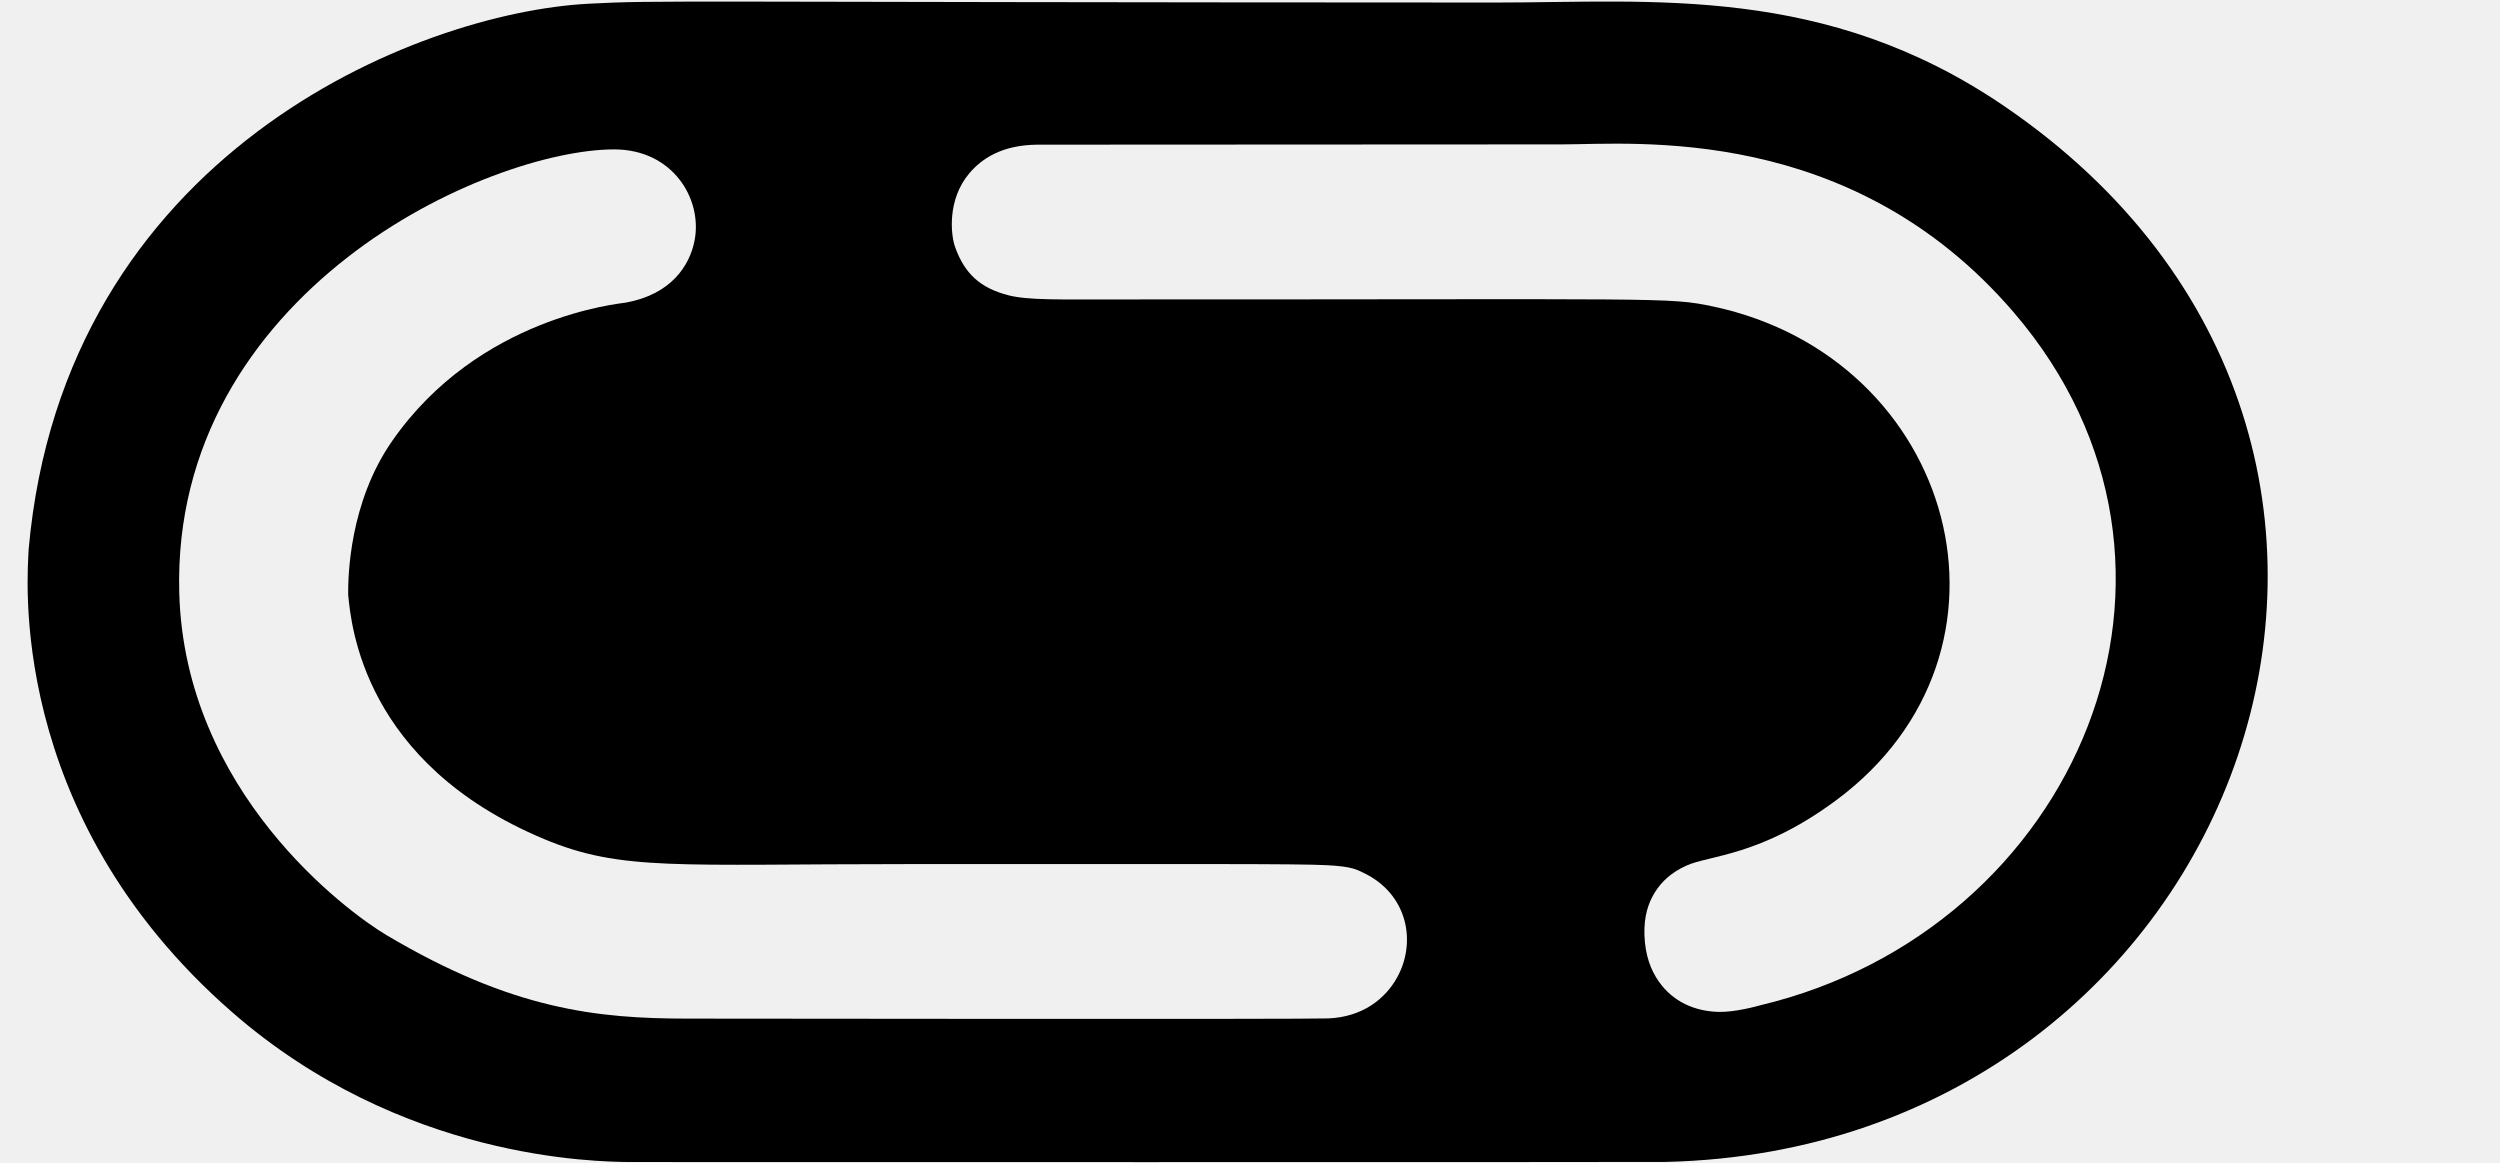
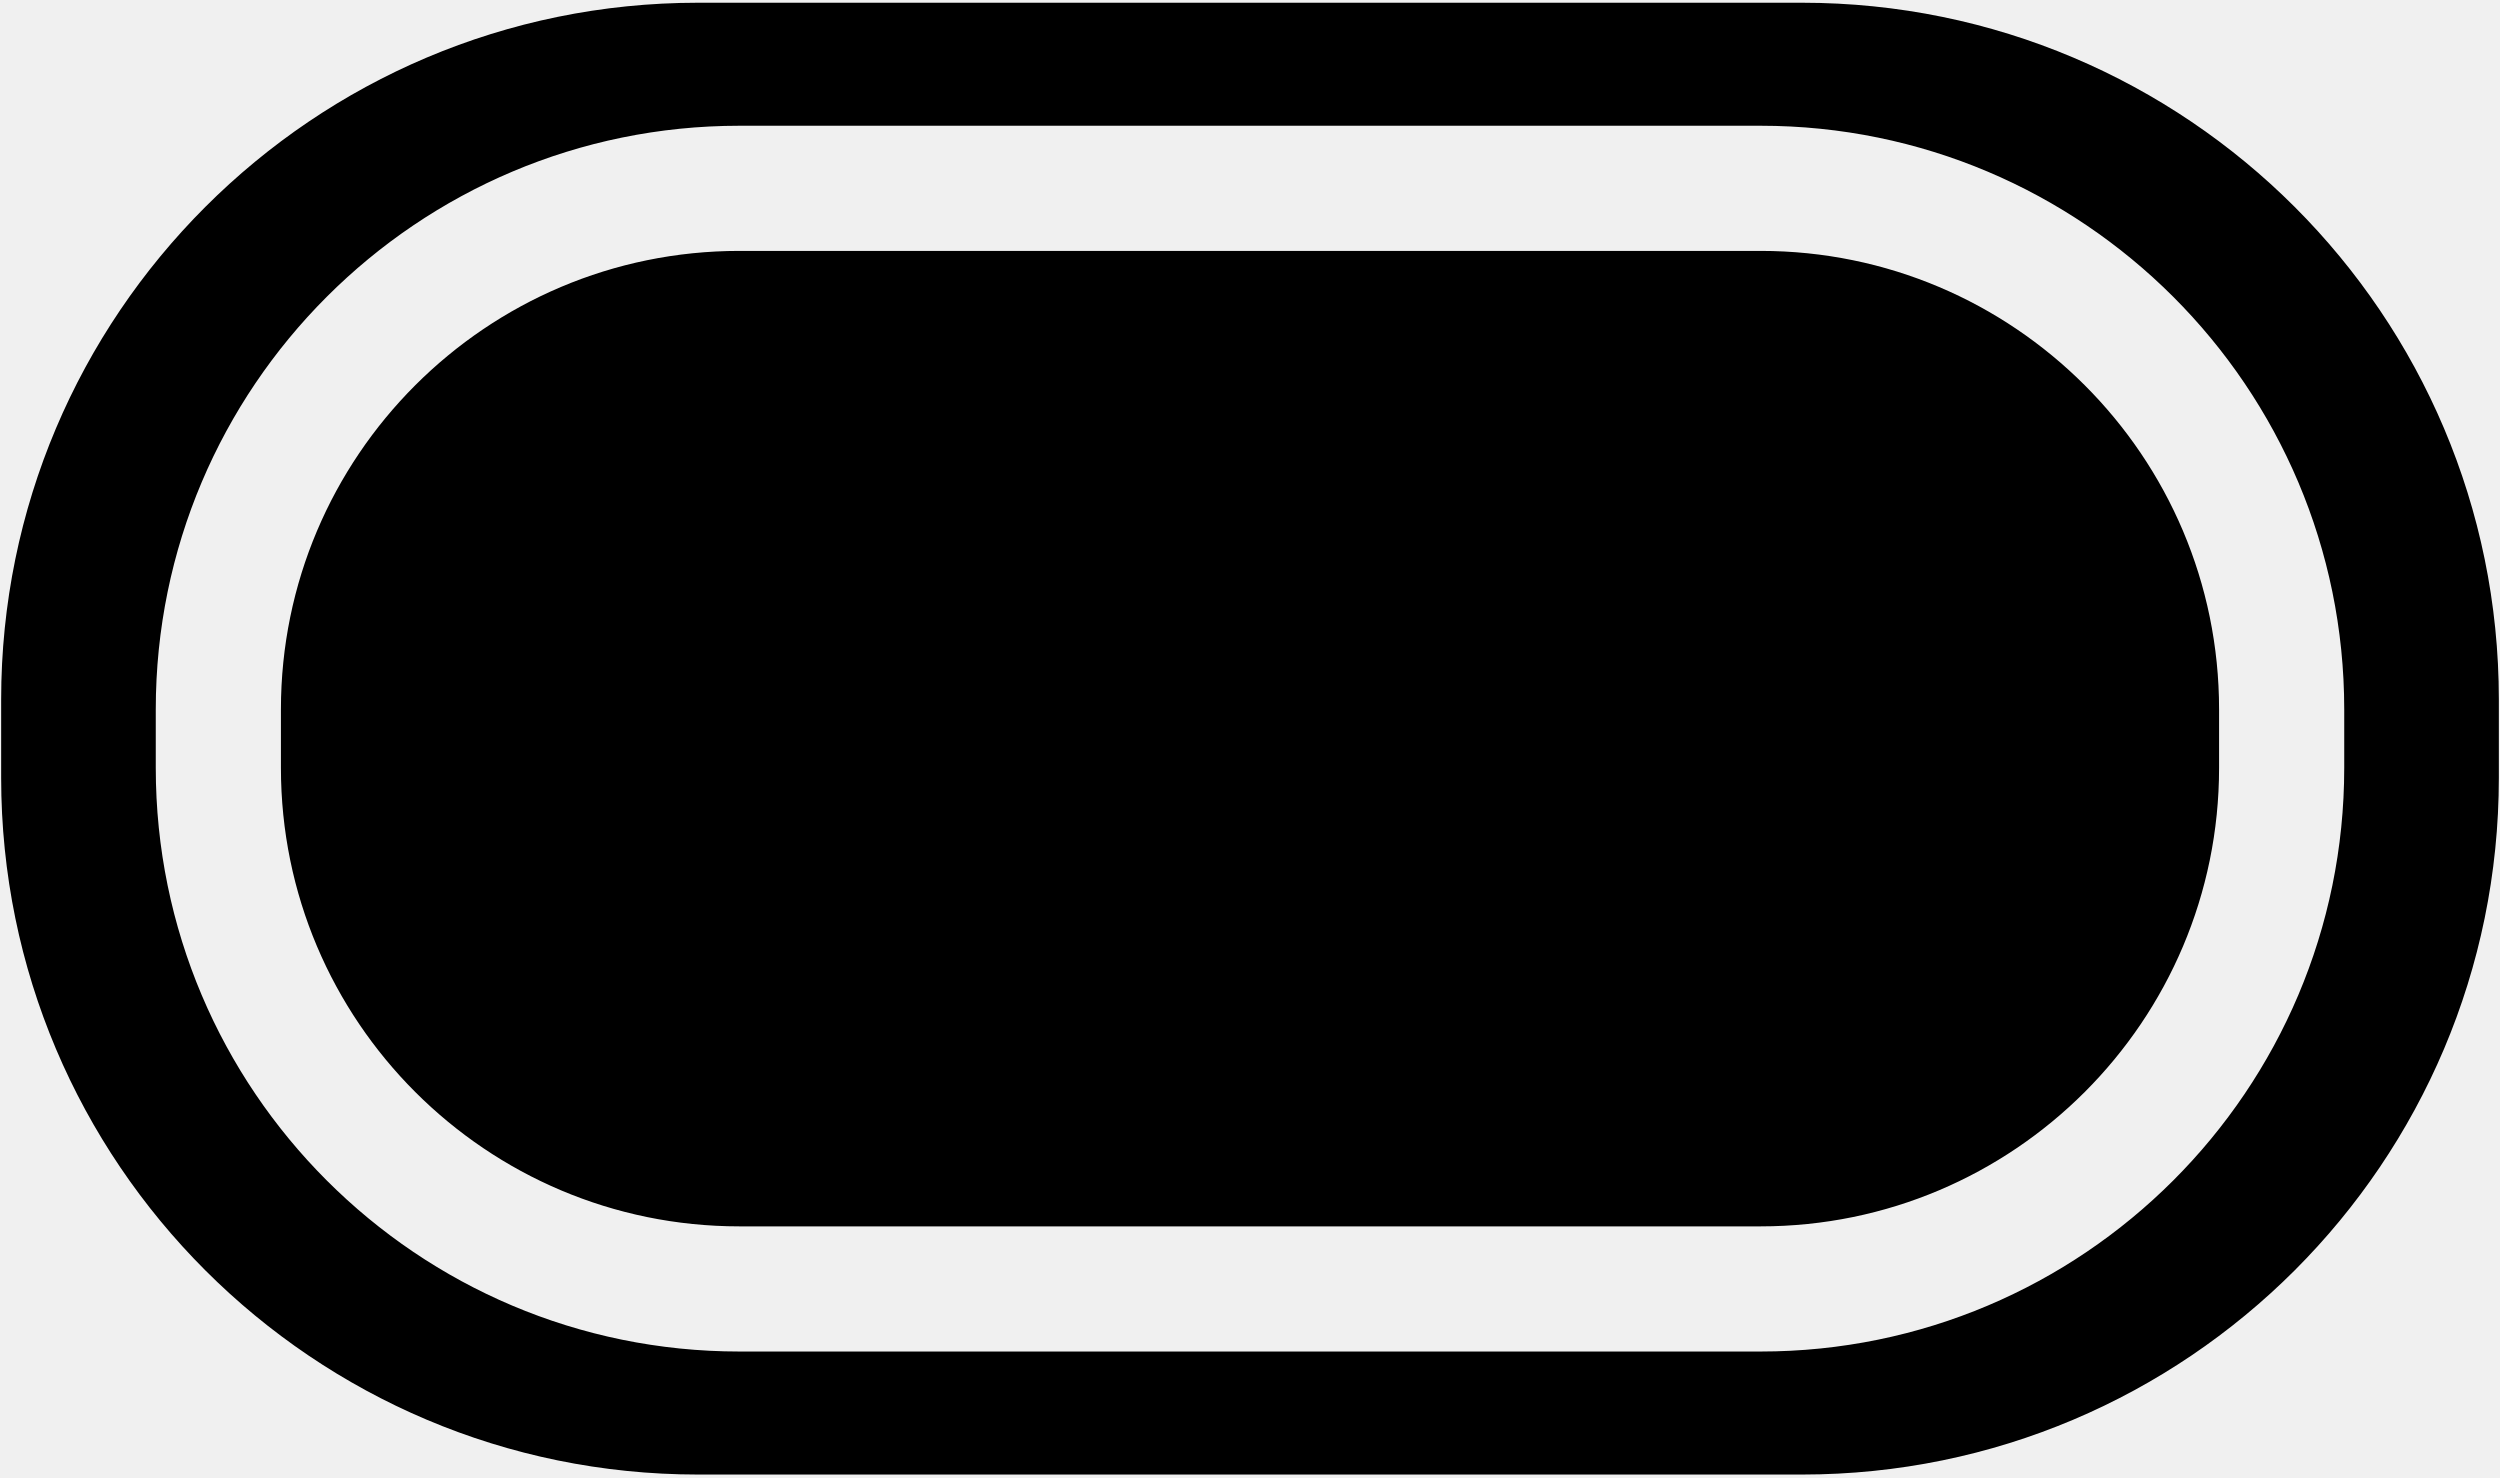
- <svg xmlns="http://www.w3.org/2000/svg" width="21.5px" height="10px" viewBox="149 716 1324 616" version="1.1" xml:space="preserve" style="fill-rule:evenodd;clip-rule:evenodd;stroke-linejoin:round;stroke-miterlimit:2;">
-   <defs>
-     <mask id="hole-mask">
-       <rect x="-5000" y="-5000" width="10000" height="10000" fill="white" />
-       <g transform="matrix(0.867707,0,0,0.756699,92.73365,124.561)">
-         <path d="M670.074,660.392C668.97,660.754 662.182,662.903 657.116,662.703C650.158,662.428 643.52,659.294 639.088,652.058C636.771,648.274 634.886,643.055 634.71,635.613C634.558,629.212 635.887,624.609 637.837,620.972C639.982,616.968 643.046,613.835 647.462,611.524C654.523,607.828 670.106,608.277 693.193,588.663C754.608,536.486 729.682,433.837 655.679,415.785C641.959,412.438 641.748,413.355 473.497,413.315C456.536,413.311 446.588,413.63 440.614,411.875C431.916,409.319 427.168,404.269 424.256,394.881C423.01,390.863 421.769,378.457 428.611,369.178C432.304,364.17 438.411,359.249 449.37,359.139C449.885,359.133 607.774,359.063 609.325,359.041L609.504,359.04C631.496,359.047 697.806,351.515 747.437,417.826C814.221,507.054 766.758,633.975 670.074,660.392Z" fill="black" />
-       </g>
-       <g transform="matrix(0.920774,0,0,0.756699,28.46463,124.561)">
-         <path d="M295.028,516.629L295.028,516.63C295.892,527.305 299.388,575.717 351.373,602.198C373.616,613.529 389.54,610.953 456.503,610.967C541.954,610.986 567.742,610.81 576.674,611.36C583.948,611.808 585.268,612.967 587.179,614.077C599.725,621.368 602.499,638.129 596.771,650.686C593.357,658.17 586.815,664.479 577.019,664.986C570.472,665.325 407.246,665.08 392.484,665.057C366.932,665.016 342.395,662.091 306.069,635.84C294.749,627.66 247.961,585.769 246.439,515.921C245.3,463.619 267.52,424.508 294.771,398.638C321.814,372.965 353.758,360.825 371.475,360.791C388.436,360.758 396.961,378.139 394.699,392.592C393.27,401.725 387.762,411.569 374.908,414.422C373.321,414.774 332.636,419.24 307.695,462.849C295.301,484.52 295.009,510.414 295.028,516.629Z" fill="black" />
-       </g>
-     </mask>
-   </defs>
-   <g id="Background" transform="matrix(2,0,0,2,-267,0)" mask="url(#hole-mask)">
-     <g transform="matrix(1.102163,0,0,1,-52.29604,0)">
-       <path d="M242.961,503.524C251.402,398.811 336.176,361.381 377.537,358.985C394.945,357.976 394.897,358.616 595.5,358.673C633.193,358.684 674.722,353.764 717.776,386.13C837.087,475.823 775.134,662.208 636.507,665.765C633.089,665.853 388.577,665.809 387.498,665.798C379.216,665.708 332.538,665.205 291.872,626.115C236.951,573.321 242.805,509.254 242.961,503.524Z" fill="black" />
+ <svg xmlns="http://www.w3.org/2000/svg" width="22" height="13" viewBox="0 0 1082 638" version="1.1" xml:space="preserve" style="fill-rule:evenodd;clip-rule:evenodd;stroke-linecap:round;stroke-linejoin:round;stroke-miterlimit:1.5;">
+   <g transform="matrix(1,0,0,1,-10.5,-3.5)">
+     <g transform="matrix(0.968638,0,0,1.015949,-439.4167,-729.5152)">
+       <path d="M1581,1018.824L1581,1052.176C1581,1215.998 1441.501,1349 1269.678,1349L776.322,1349C604.499,1349 465,1215.998 465,1052.176L465,1018.824C465,855.002 604.499,722 776.322,722L1269.678,722C1441.501,722 1581,855.002 1581,1018.824ZM1511.917,1023.03C1511.917,885.81 1395.071,774.406 1251.15,774.406L794.85,774.406C650.929,774.406 534.083,885.81 534.083,1023.03L534.083,1047.97C534.083,1185.19 650.929,1296.594 794.85,1296.594L1251.15,1296.594C1395.071,1296.594 1511.917,1185.19 1511.917,1047.97L1511.917,1023.03ZM1455.996,1023.03L1455.996,1047.97C1455.996,1155.763 1364.208,1243.278 1251.15,1243.278L794.85,1243.278C681.792,1243.278 590.004,1155.763 590.004,1047.97L590.004,1023.03C590.004,915.237 681.792,827.722 794.85,827.722L1251.15,827.722C1364.208,827.722 1455.996,915.237 1455.996,1023.03Z" style="fill:#000000;" />
    </g>
  </g>
</svg>
